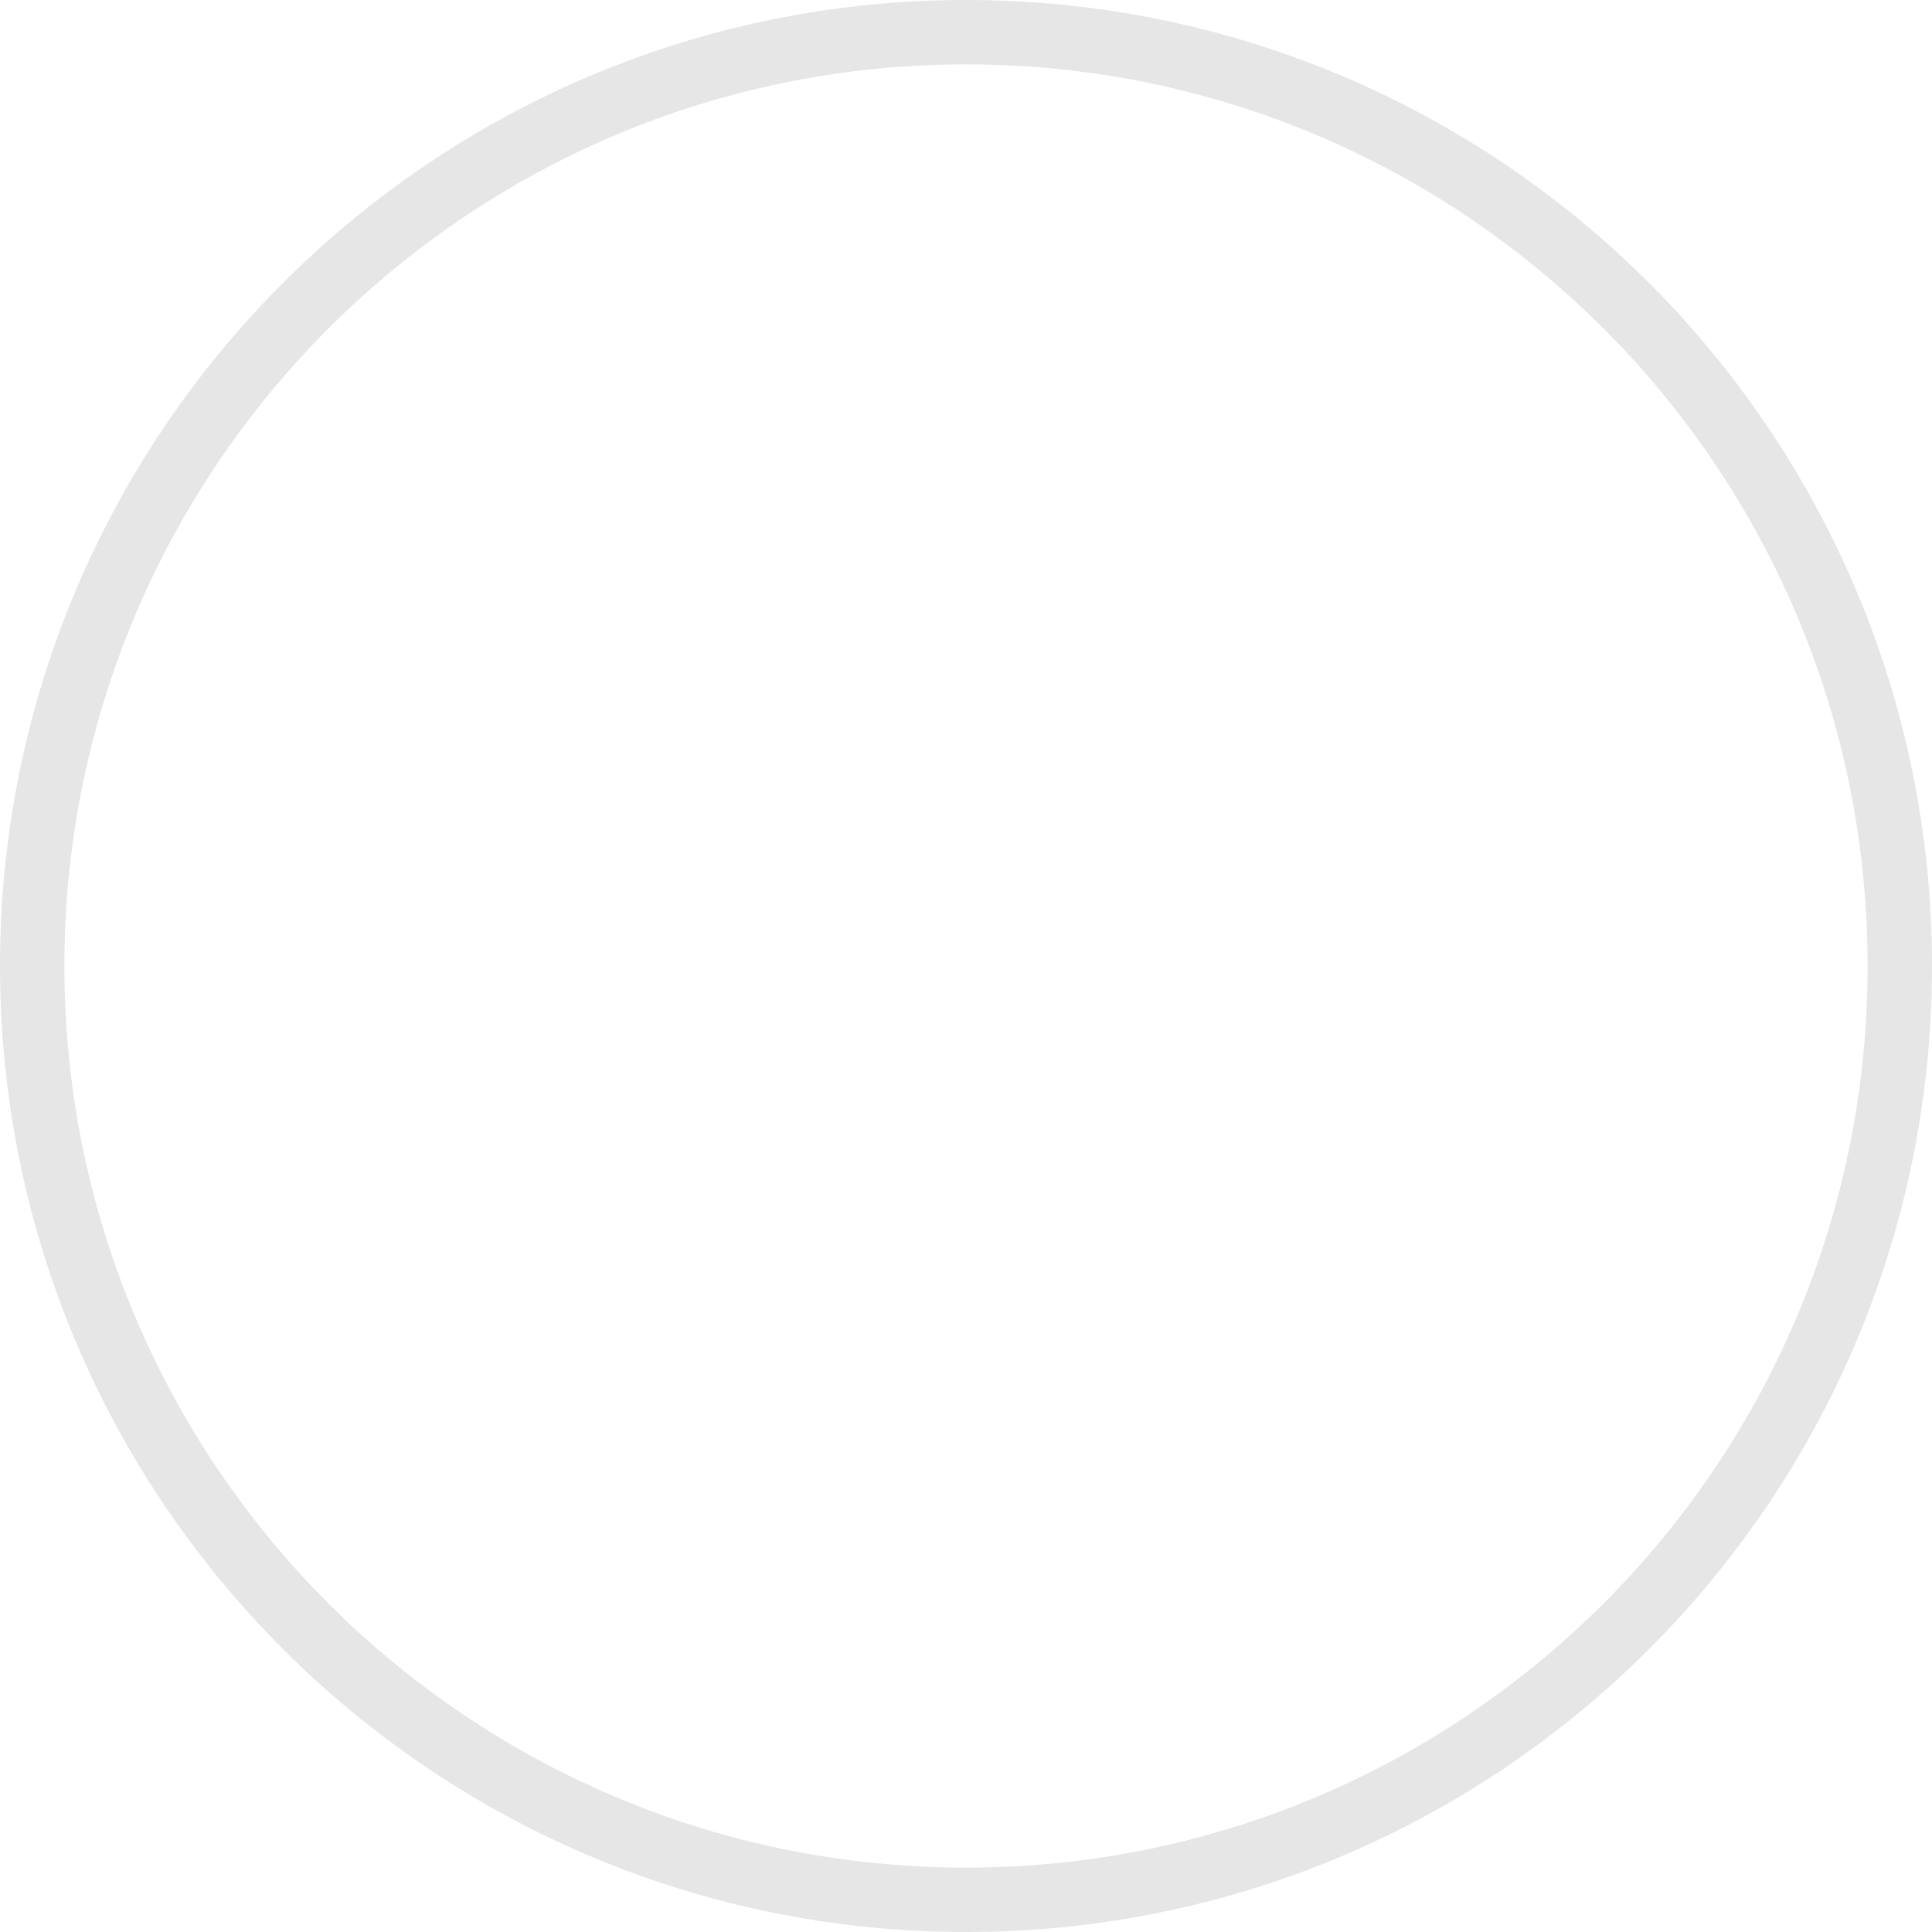
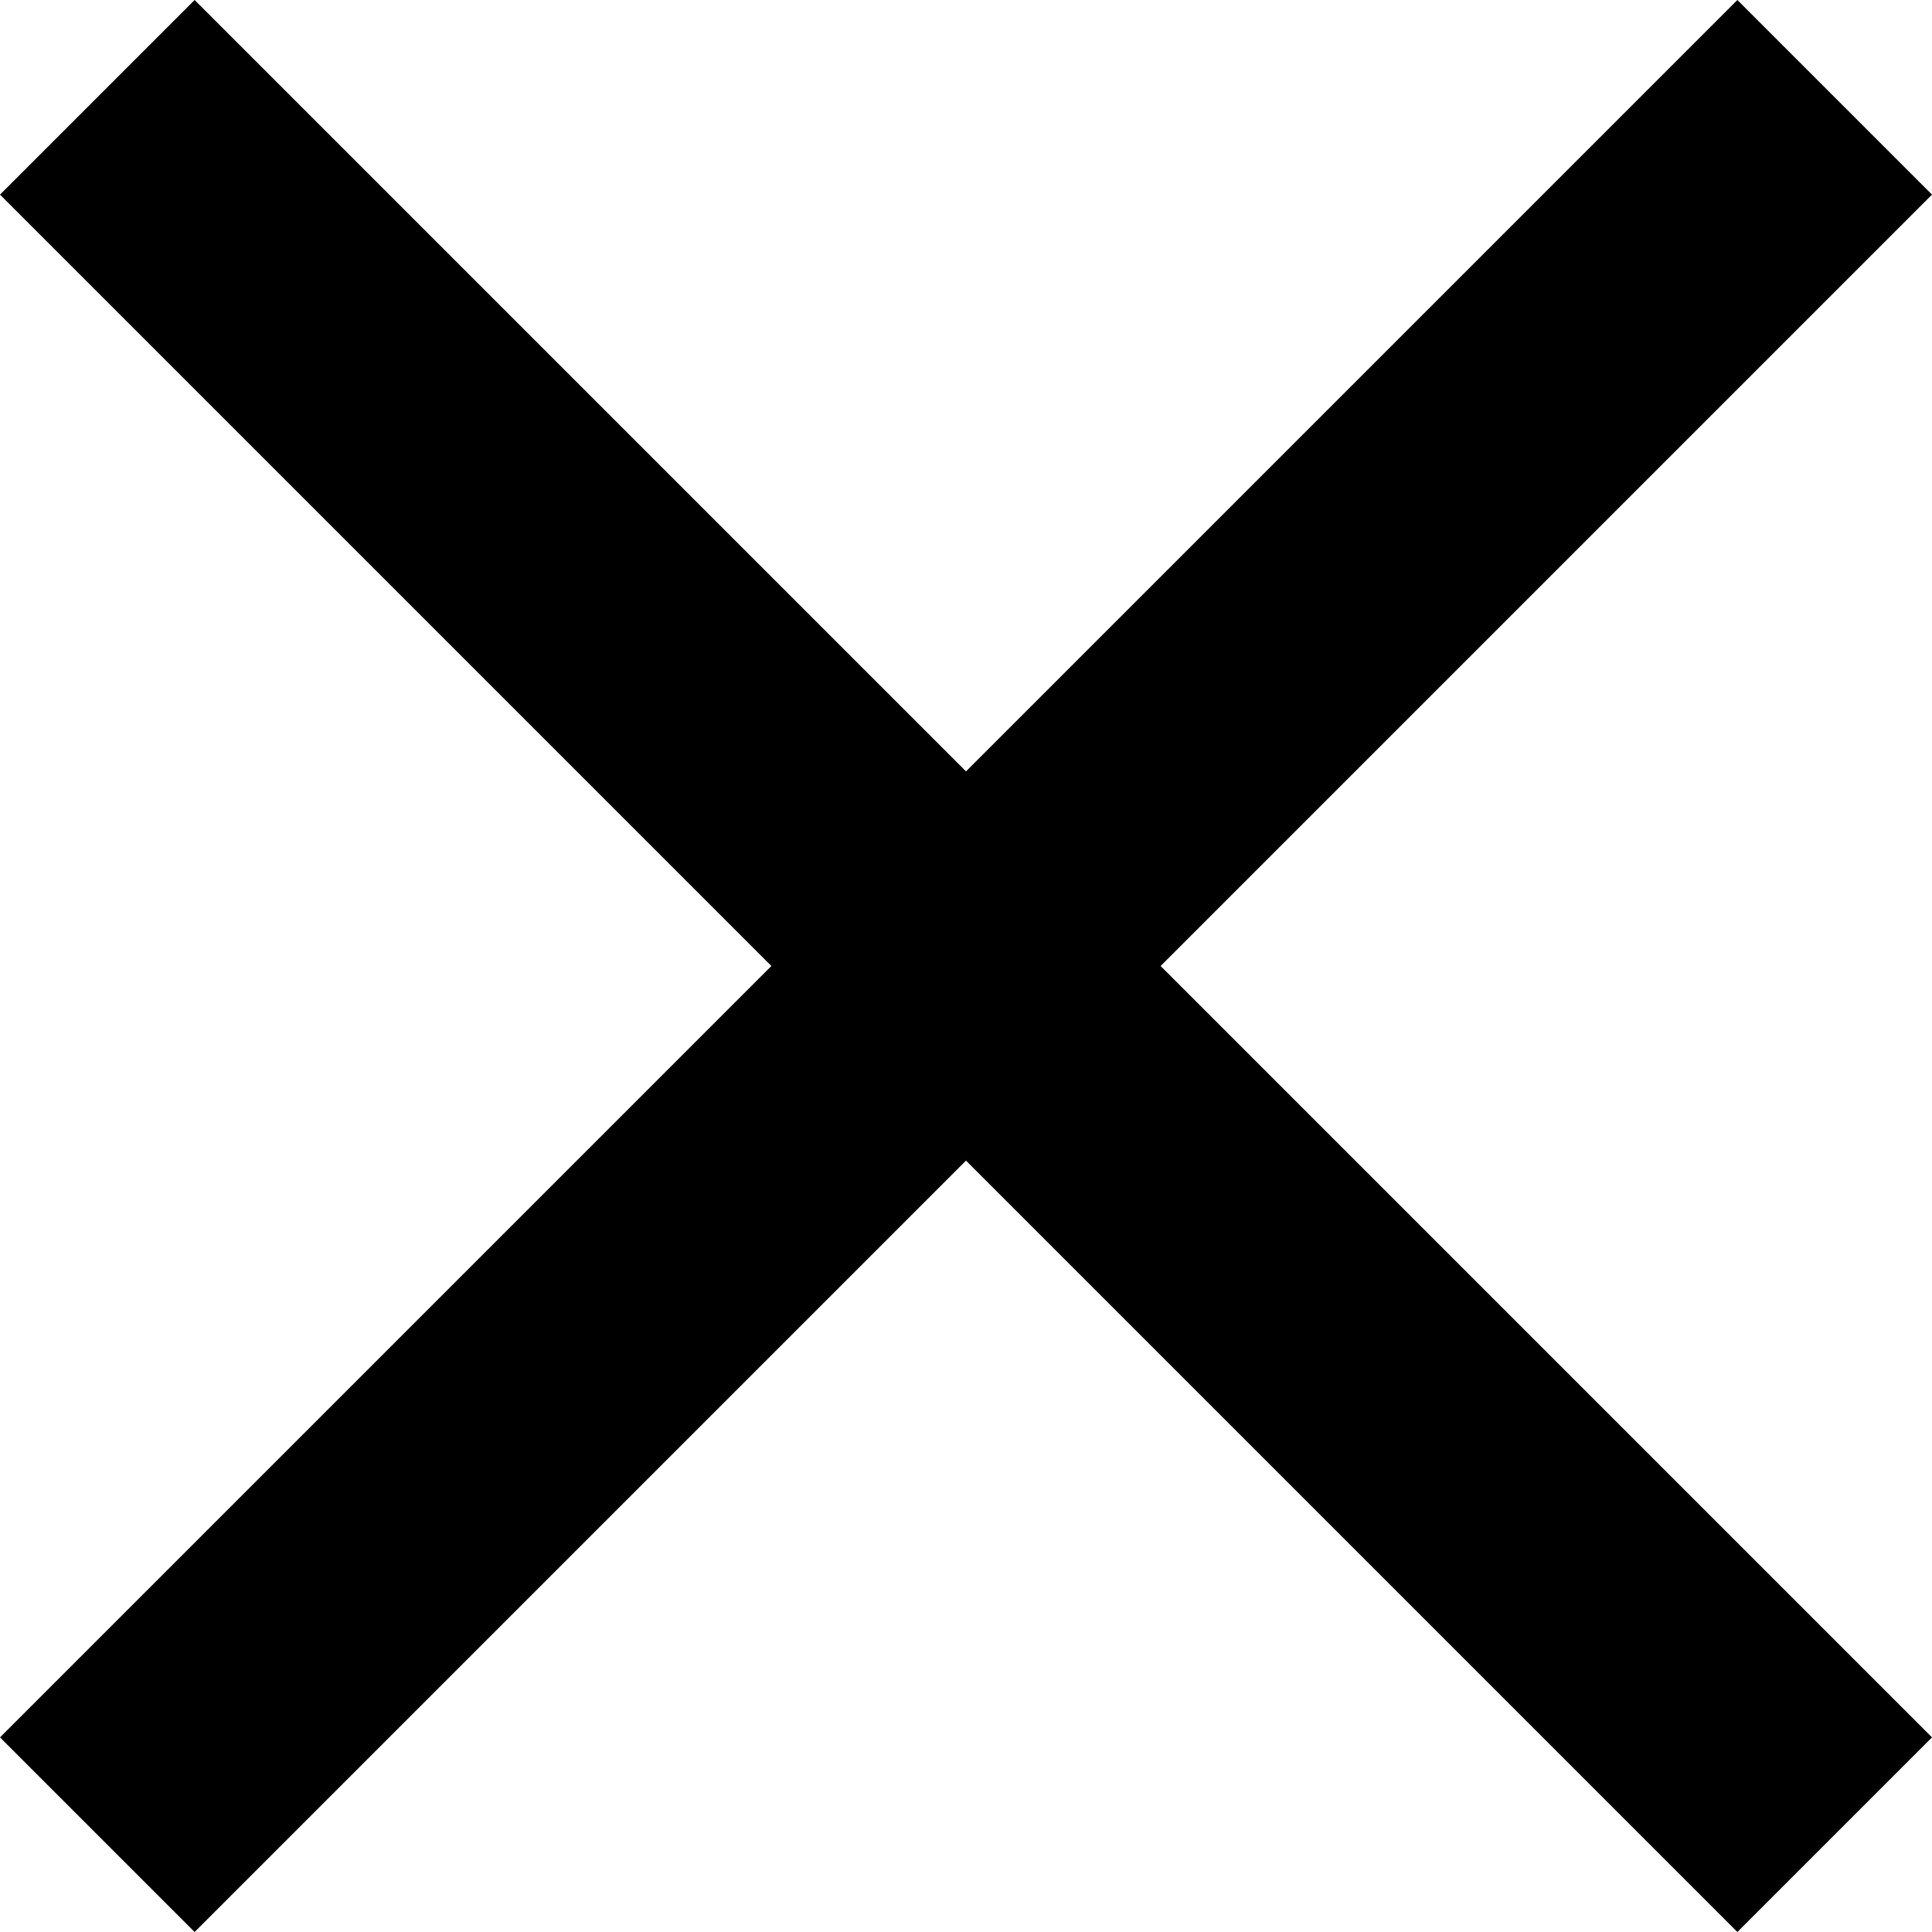
- <svg xmlns="http://www.w3.org/2000/svg" width="30" height="30" fill="none">
-   <circle cx="15" cy="15" r="15" />
-   <circle cx="15" cy="15" r="14.5" stroke="#000" stroke-opacity=".1" />
-   <path d="M21 10.108 19.892 9 15.5 13.392 11.108 9 10 10.108l4.392 4.392L10 18.892 11.108 20l4.392-4.392L19.892 20 21 18.892 16.608 14.5 21 10.108Z" />
+ <svg xmlns="http://www.w3.org/2000/svg" width="11" height="11">
+   <path d="M11 1.108 9.892 0 5.5 4.392 1.108 0 0 1.108 4.392 5.5 0 9.892 1.108 11 5.5 6.608 9.892 11 11 9.892 6.608 5.5 11 1.108Z" />
</svg>
